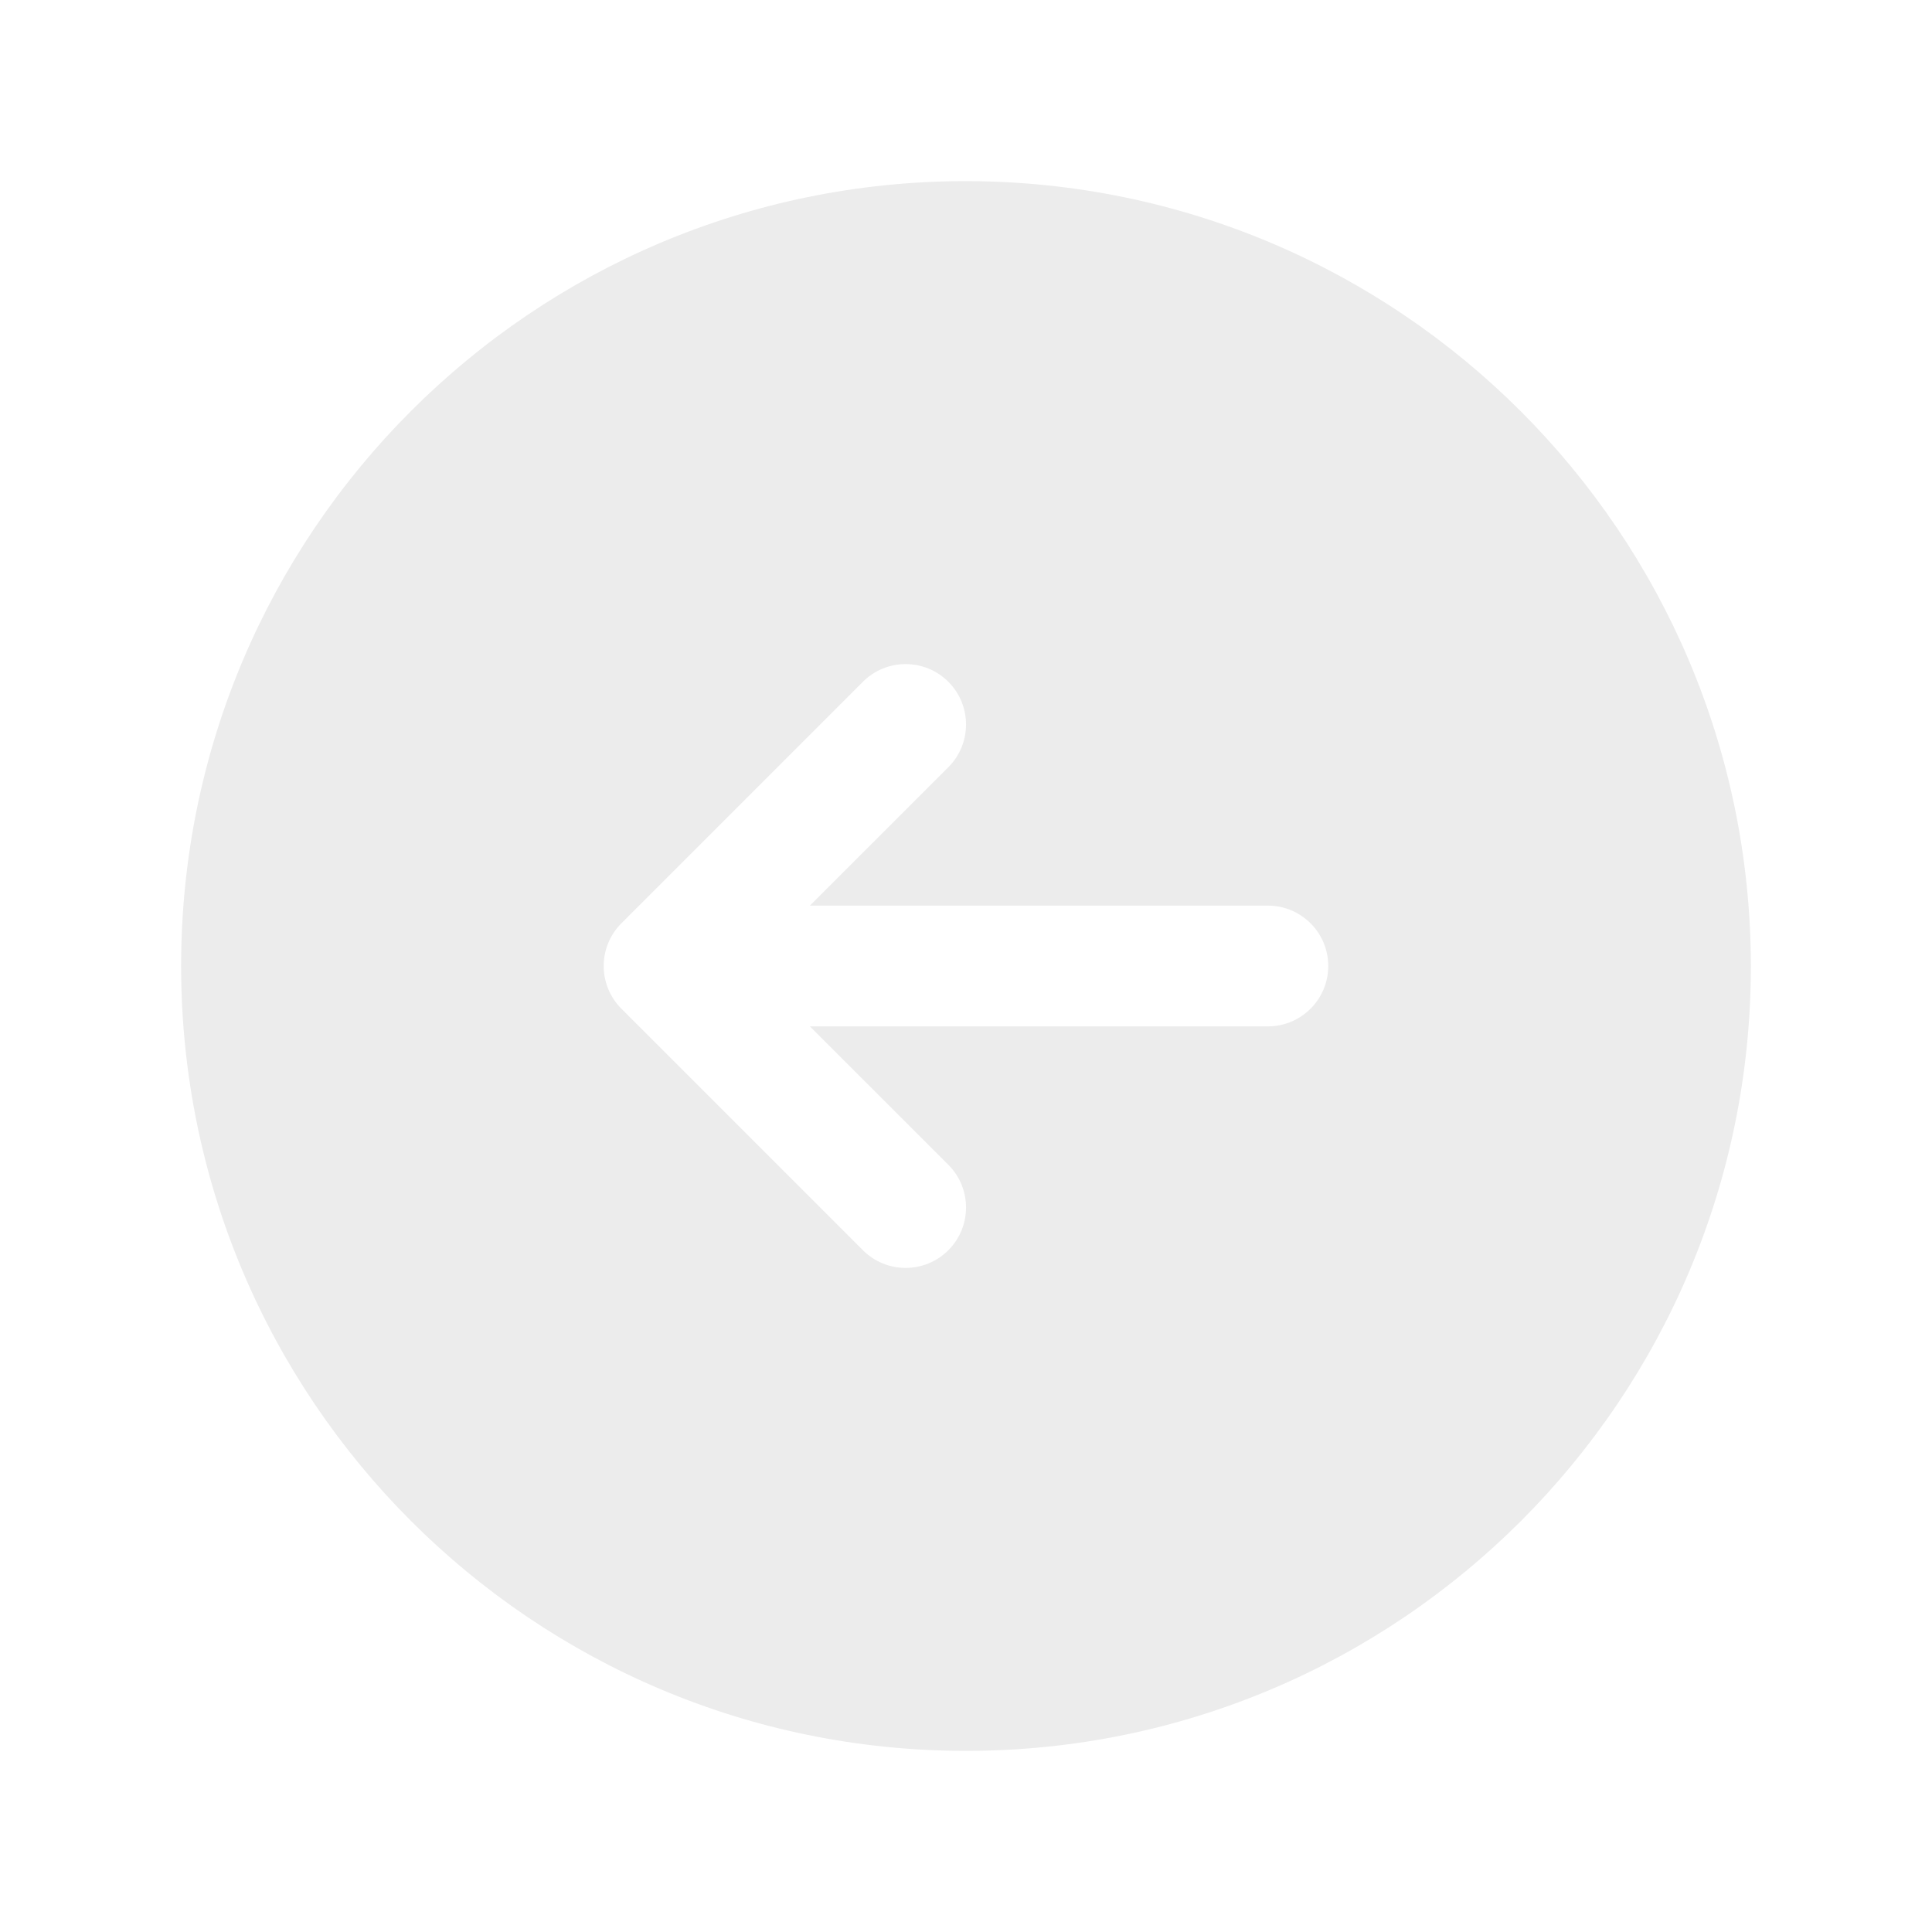
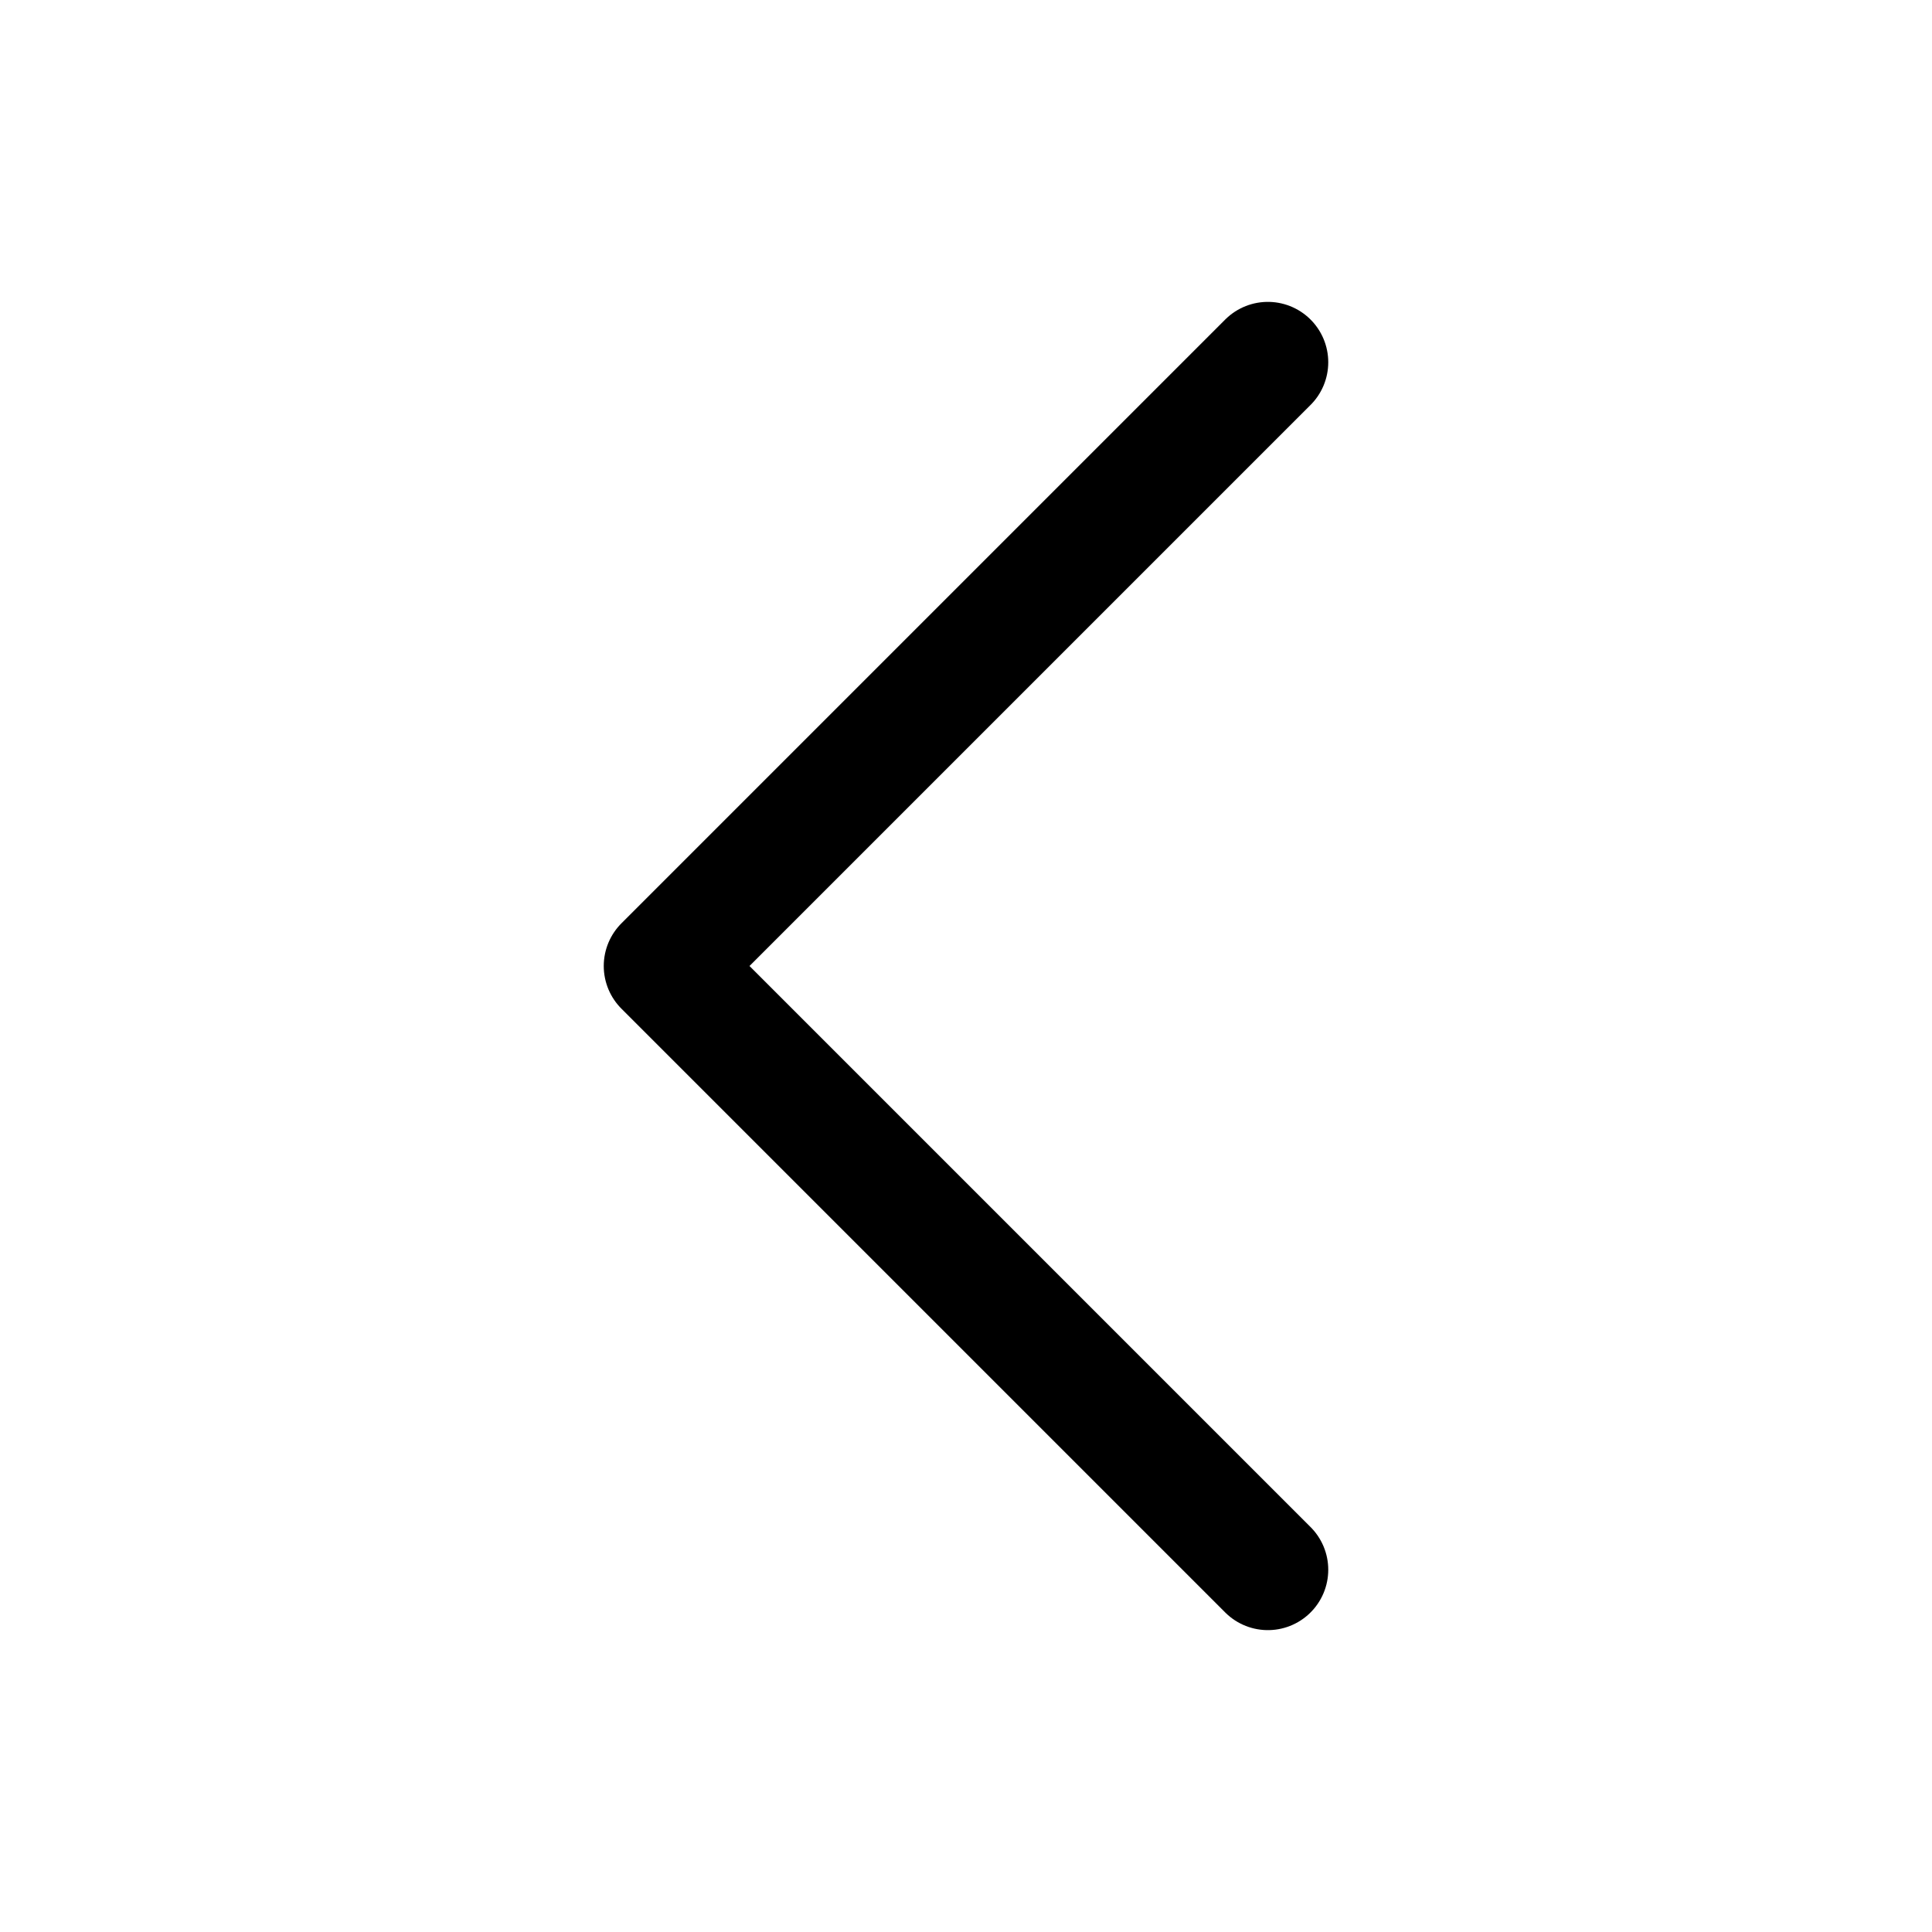
- <svg xmlns="http://www.w3.org/2000/svg" width="48" height="48" fill="#ececec" viewBox="0 0 256 256">
-   <path d="M128,24A104,104,0,1,0,232,128,104.11,104.11,0,0,0,128,24Zm40,112H107.31l18.35,18.34a8,8,0,0,1-11.32,11.32l-32-32a8,8,0,0,1,0-11.32l32-32a8,8,0,0,1,11.32,11.32L107.31,120H168a8,8,0,0,1,0,16Z" />
+ <svg xmlns="http://www.w3.org/2000/svg" fill="none" viewBox="0 0 24 24" stroke-width="1.5" stroke="currentColor" class="w-6 h-6">
+   <path stroke-linecap="round" stroke-linejoin="round" d="M15.75 19.5L8.25 12l7.5-7.5" />
</svg>
